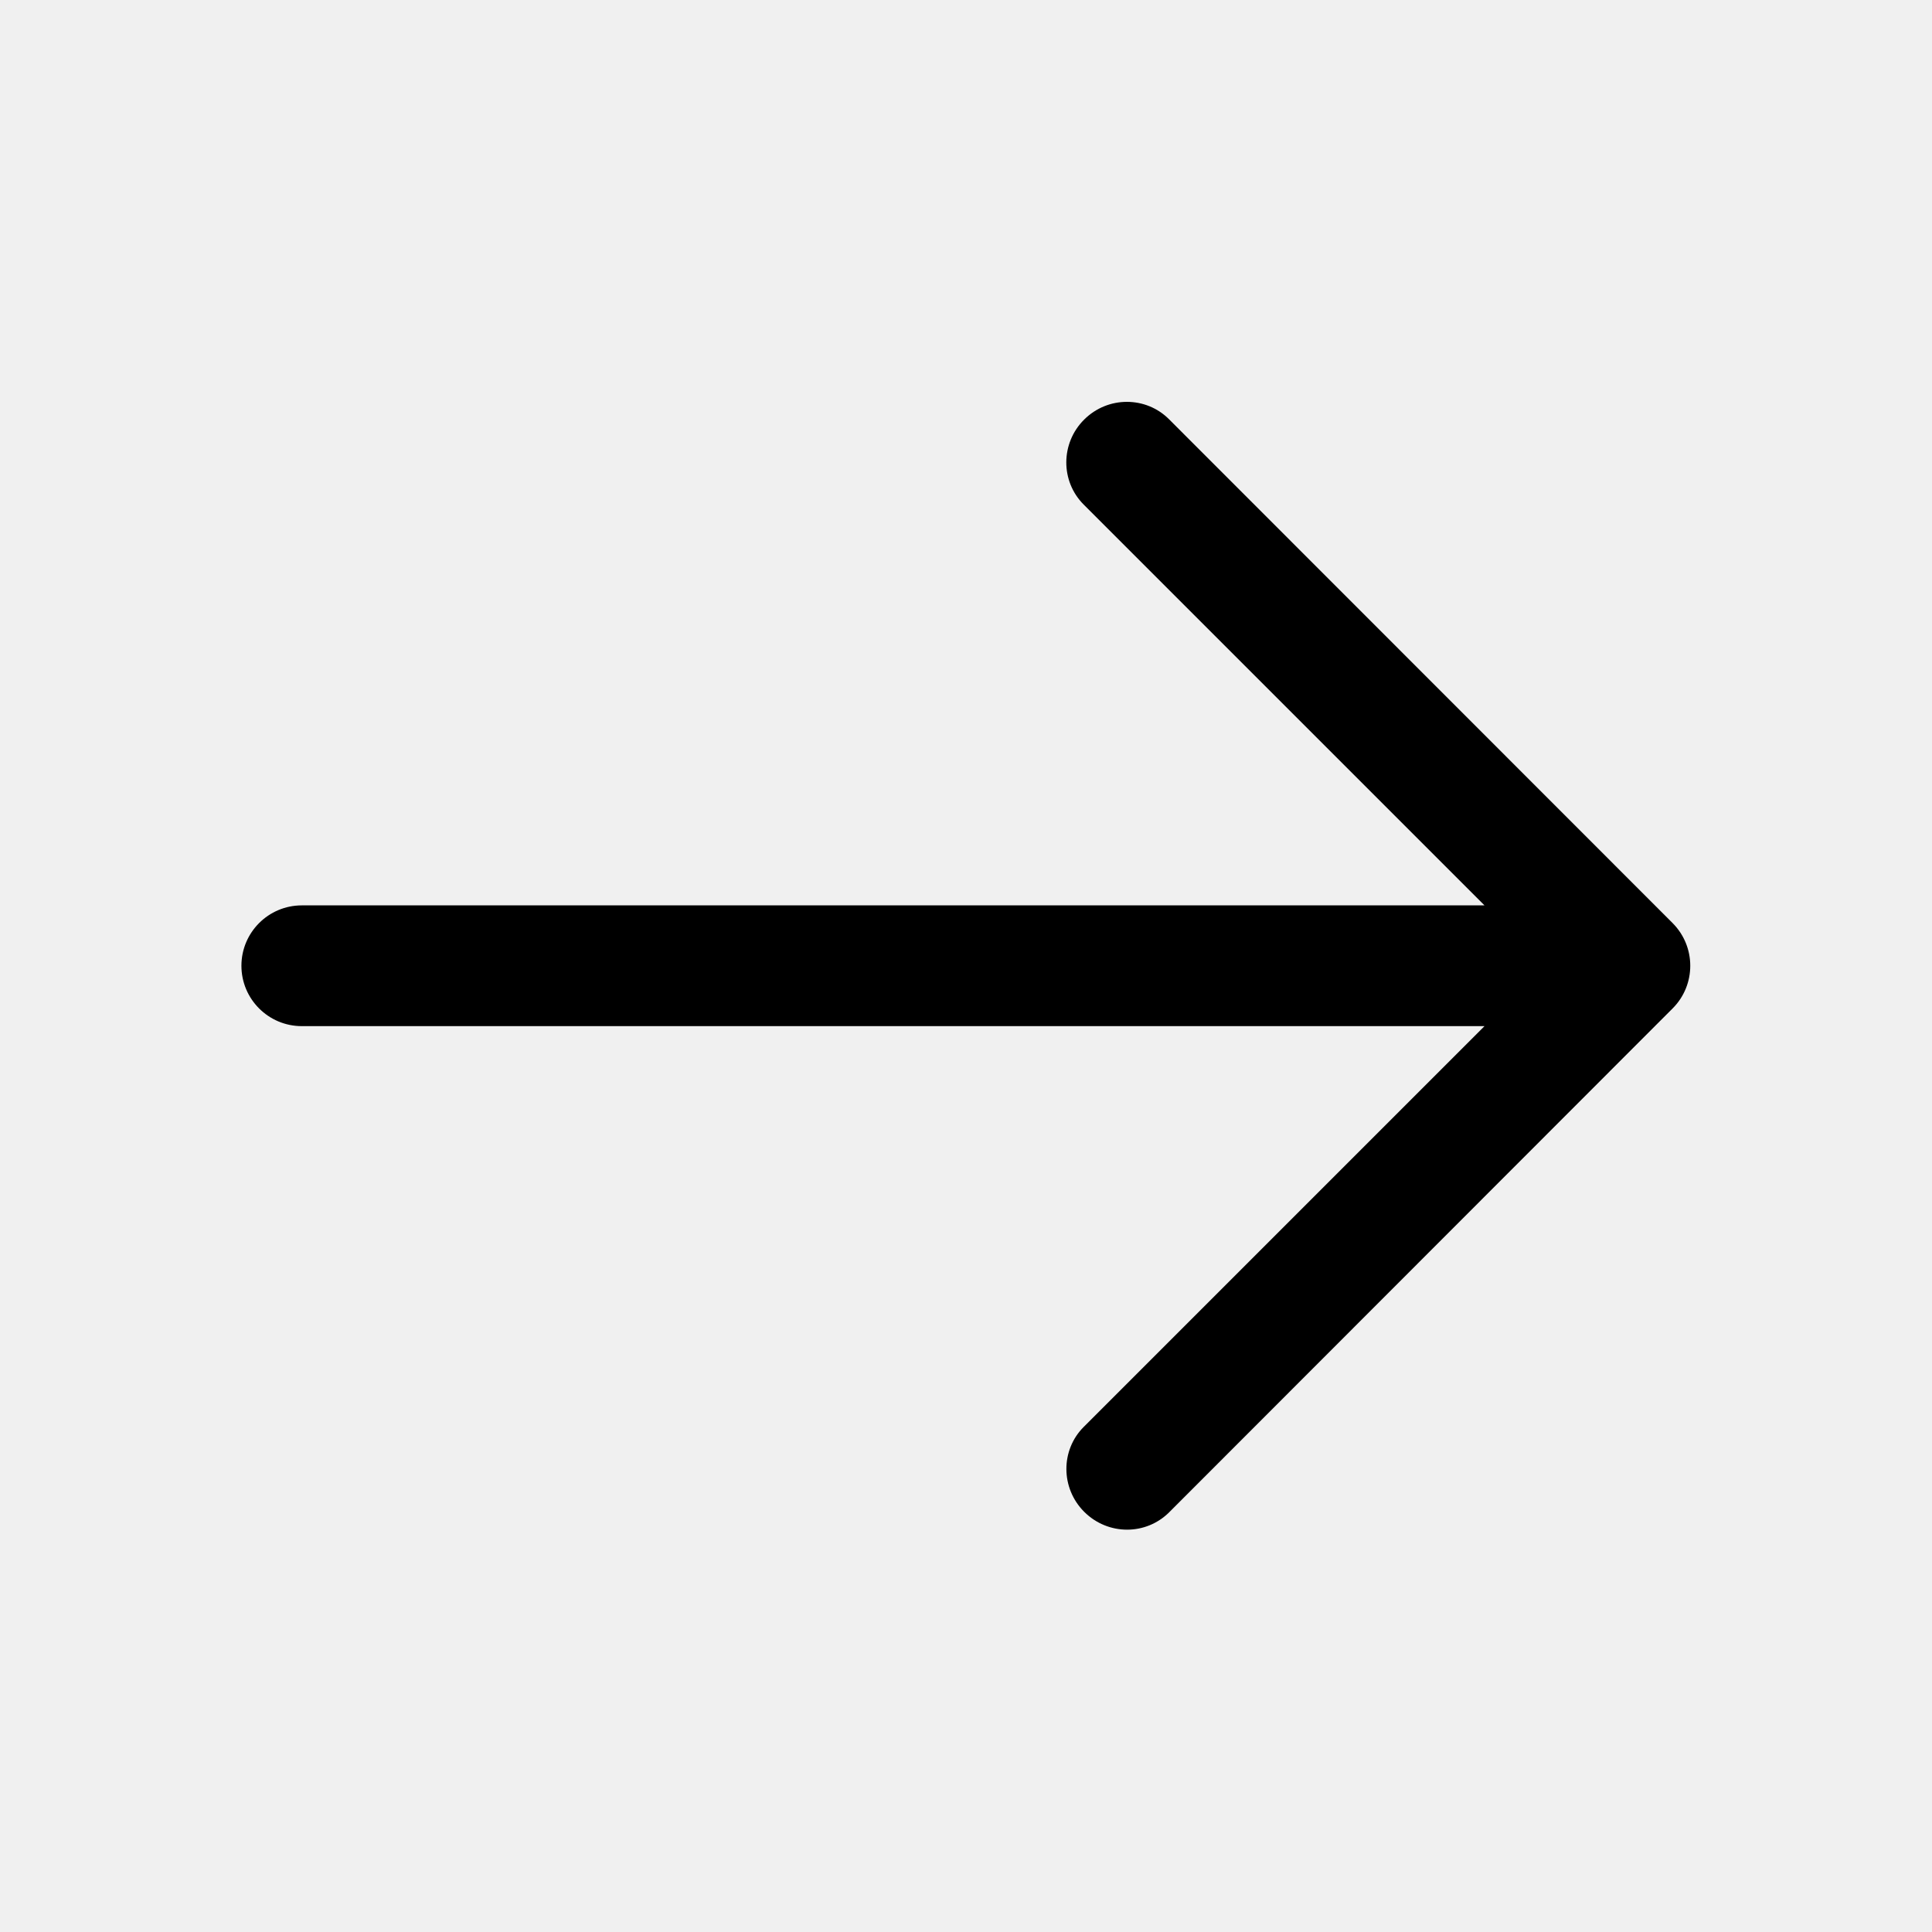
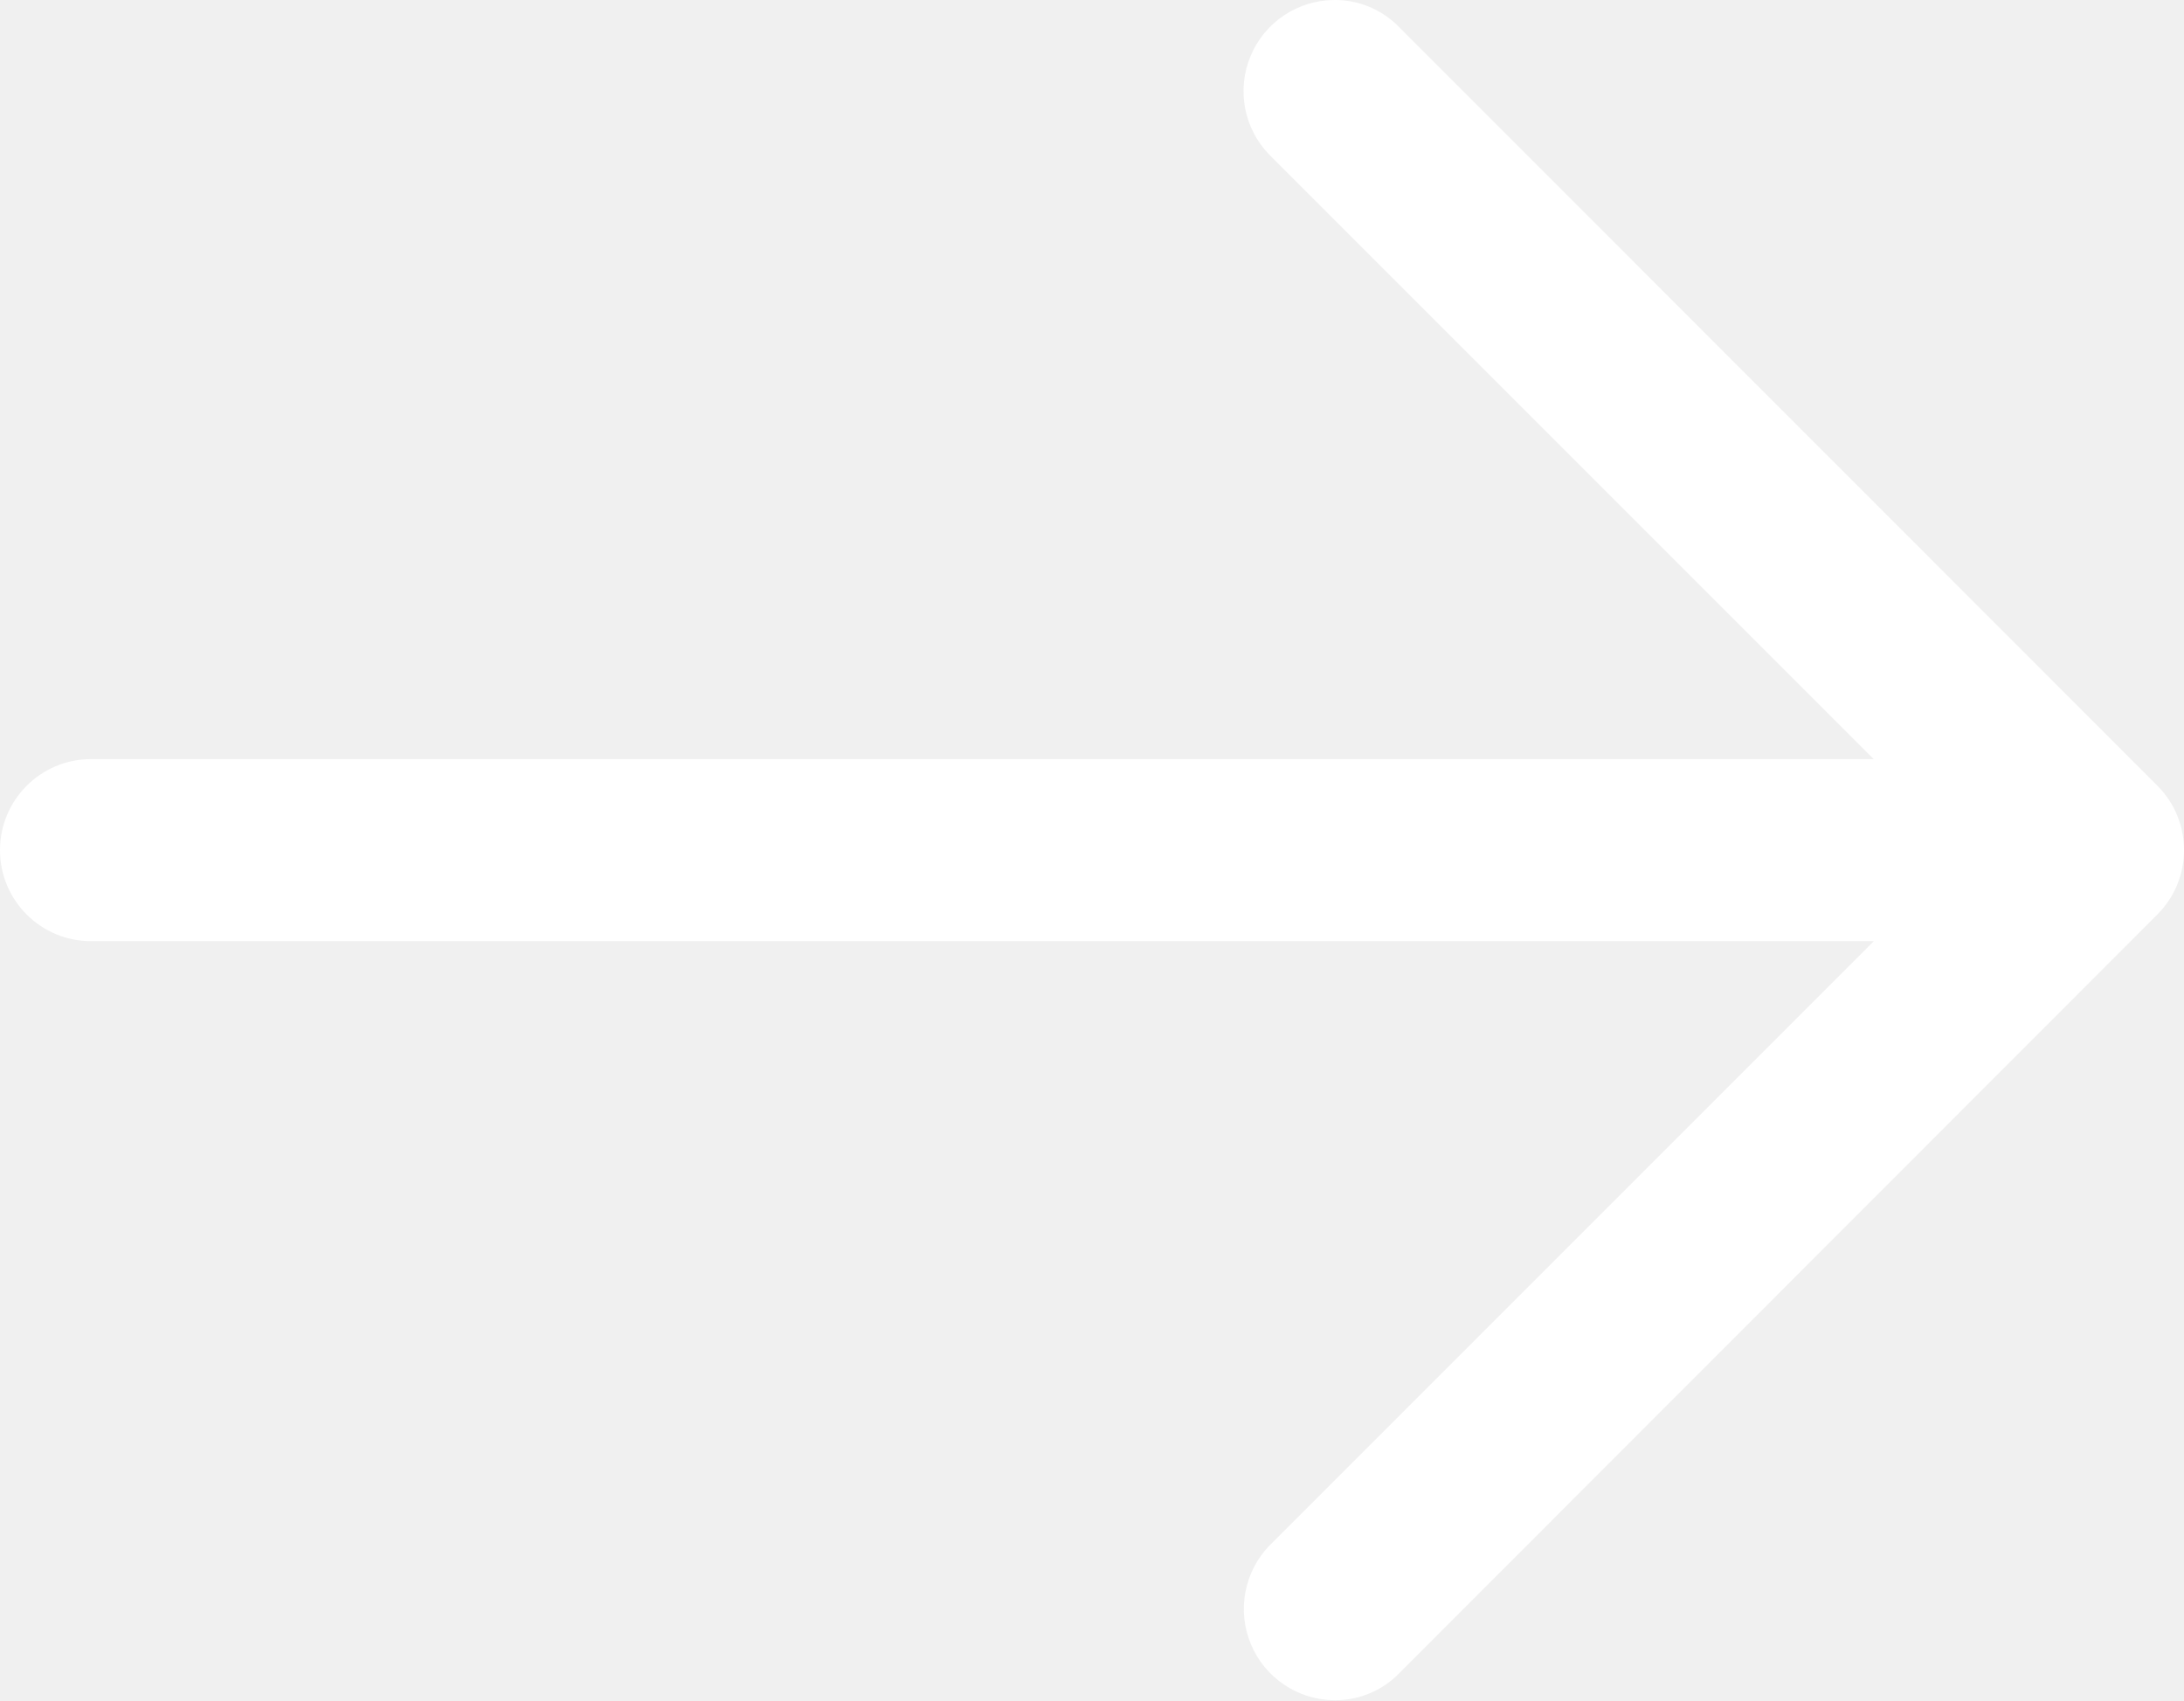
- <svg xmlns="http://www.w3.org/2000/svg" clip-rule="evenodd" fill-rule="evenodd" stroke-linejoin="round" stroke-miterlimit="2" viewBox="0 0 24 24">
-   <path d="m14.523 18.787s4.501-4.505 6.255-6.26c.146-.146.219-.338.219-.53s-.073-.383-.219-.53c-1.753-1.754-6.255-6.258-6.255-6.258-.144-.145-.334-.217-.524-.217-.193 0-.385.074-.532.221-.293.292-.295.766-.004 1.056l4.978 4.978h-14.692c-.414 0-.75.336-.75.75s.336.75.75.75h14.692l-4.979 4.979c-.289.289-.286.762.006 1.054.148.148.341.222.533.222.19 0 .378-.072.522-.215z" fill-rule="nonzero" />
+ <svg xmlns="http://www.w3.org/2000/svg" width="30.832" height="24" viewBox="0 0 30.832 24">
+   <path id="iconmonstr-arrow-right-lined" d="M22.74,28.624,33.456,17.9a1.286,1.286,0,0,0,0-1.816L22.74,5.364a1.26,1.26,0,0,0-.9-.372,1.287,1.287,0,0,0-.918,2.188l8.528,8.528H4.284a1.285,1.285,0,0,0,0,2.57H29.452l-8.529,8.529a1.288,1.288,0,0,0,.923,2.186,1.263,1.263,0,0,0,.894-.368Z" transform="translate(-2.999 -4.992)" fill="#fff" />
</svg>
